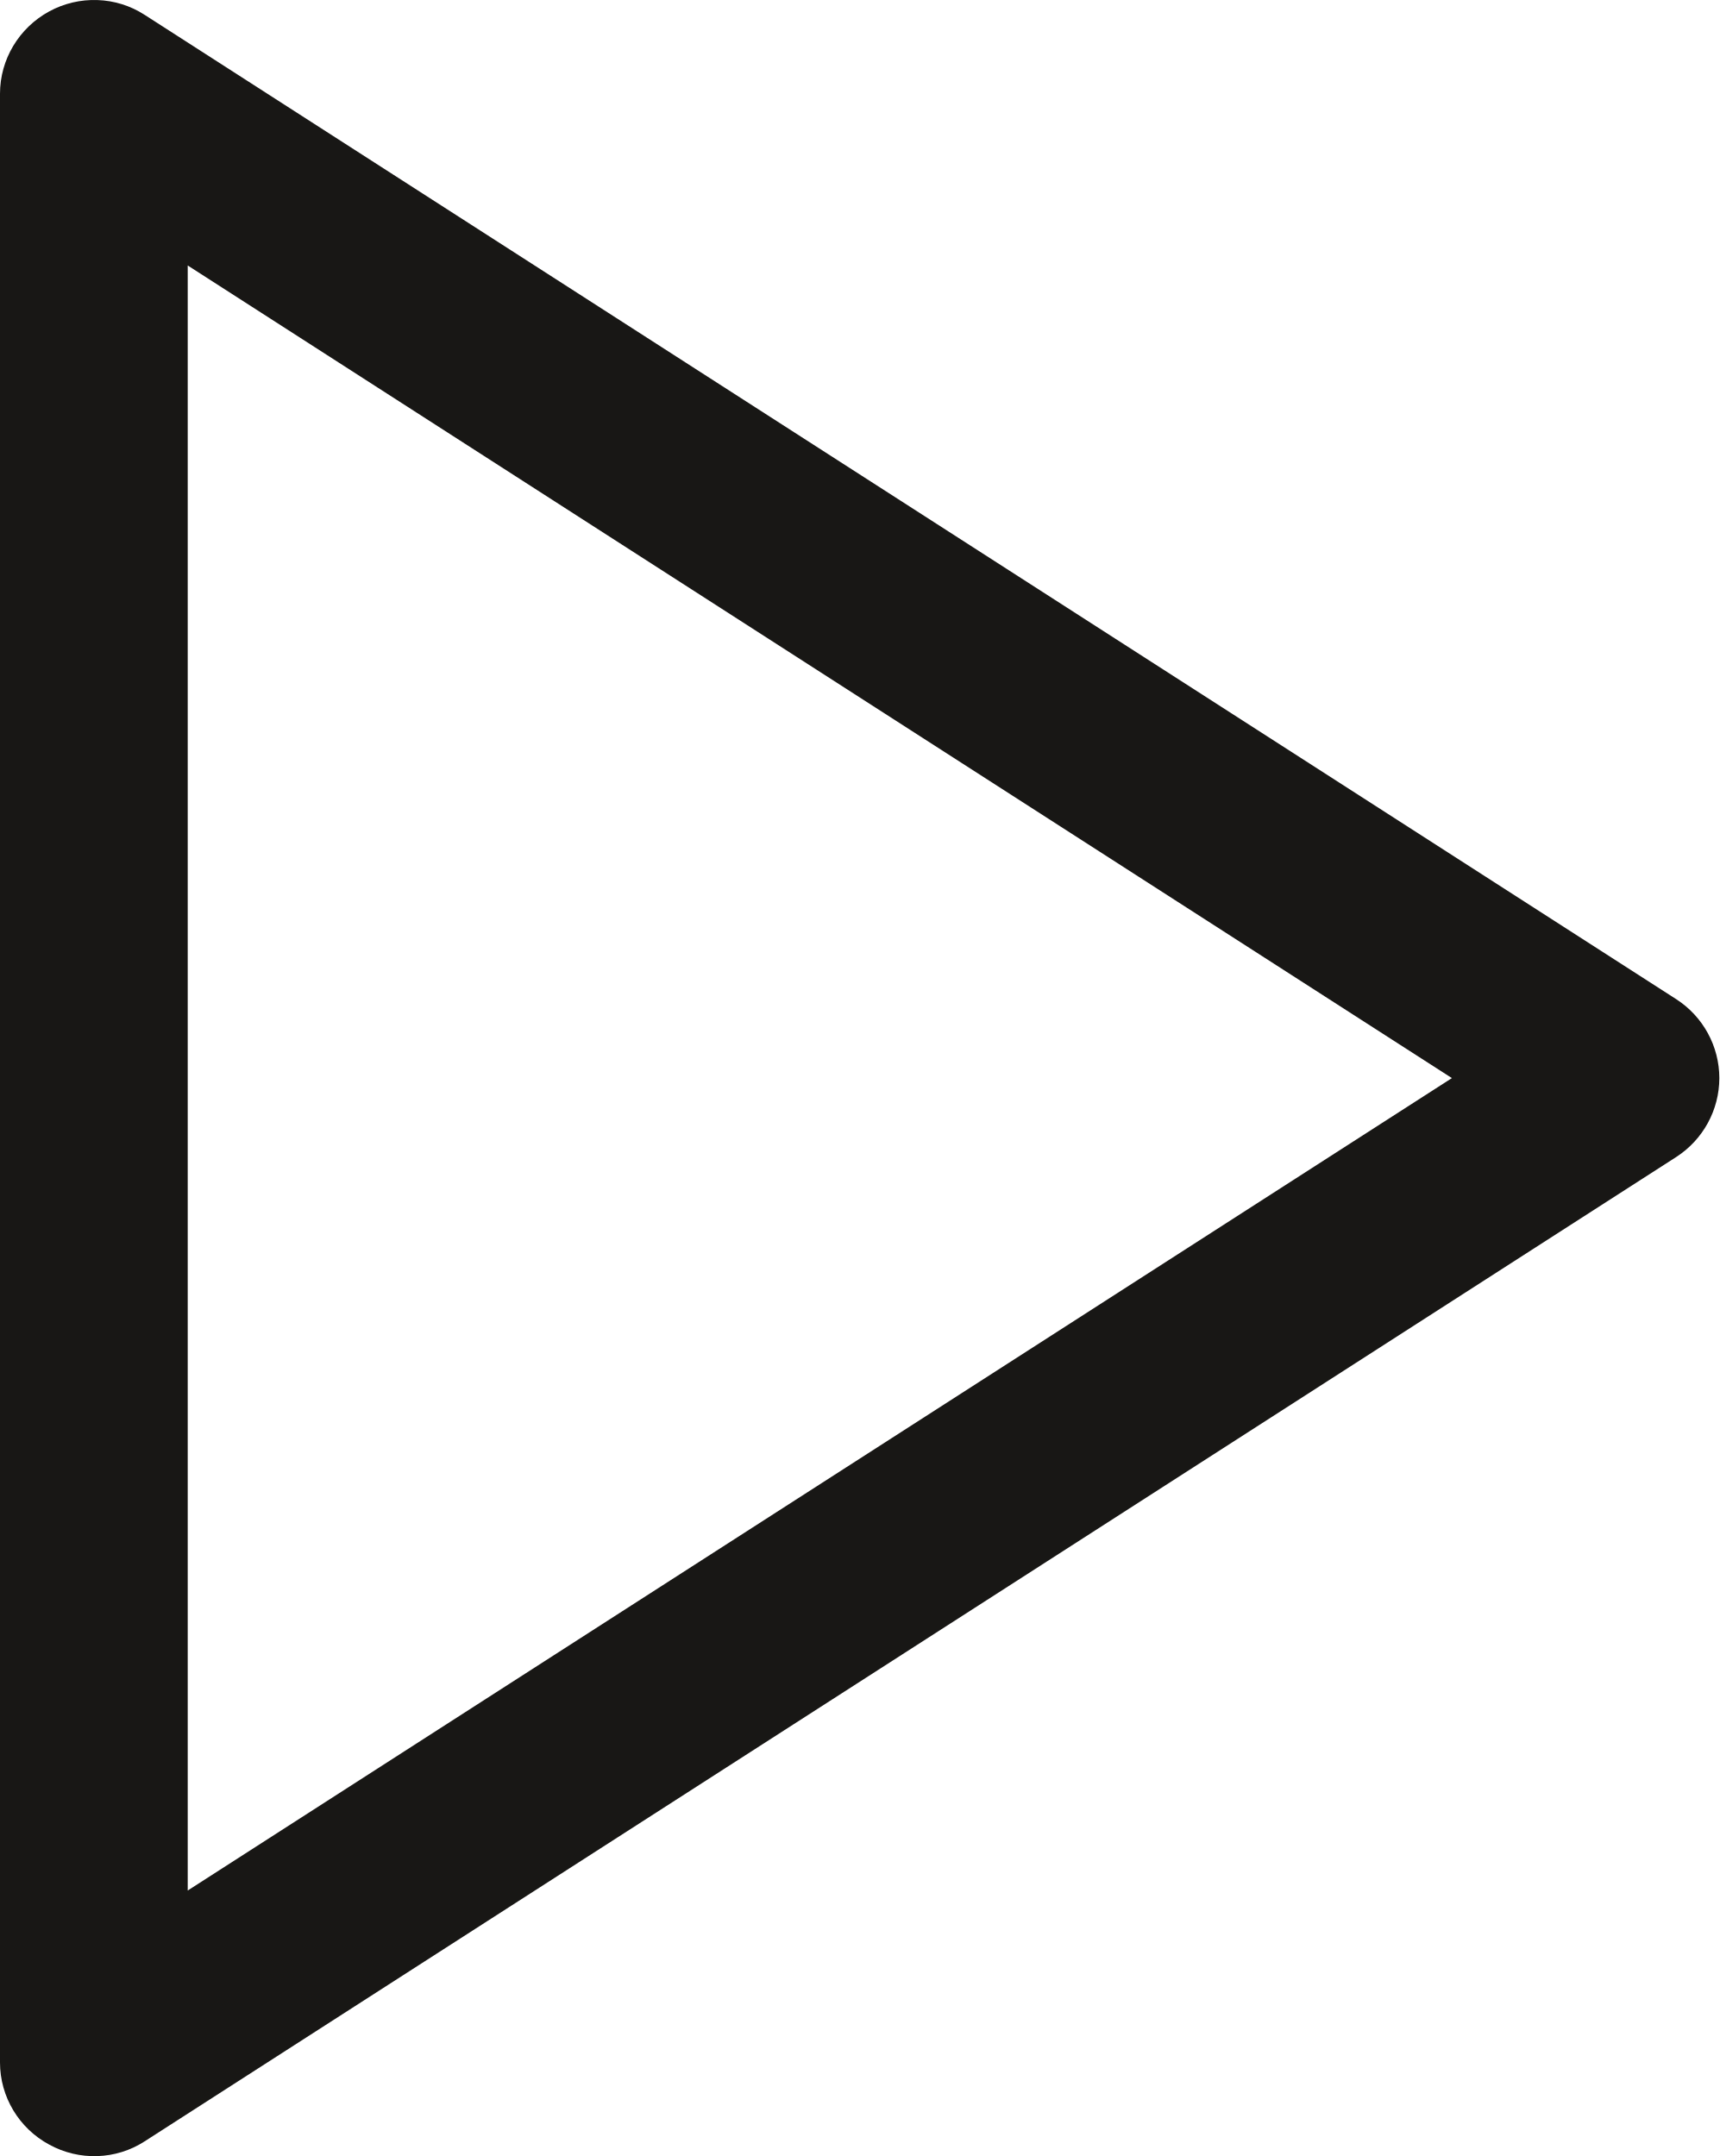
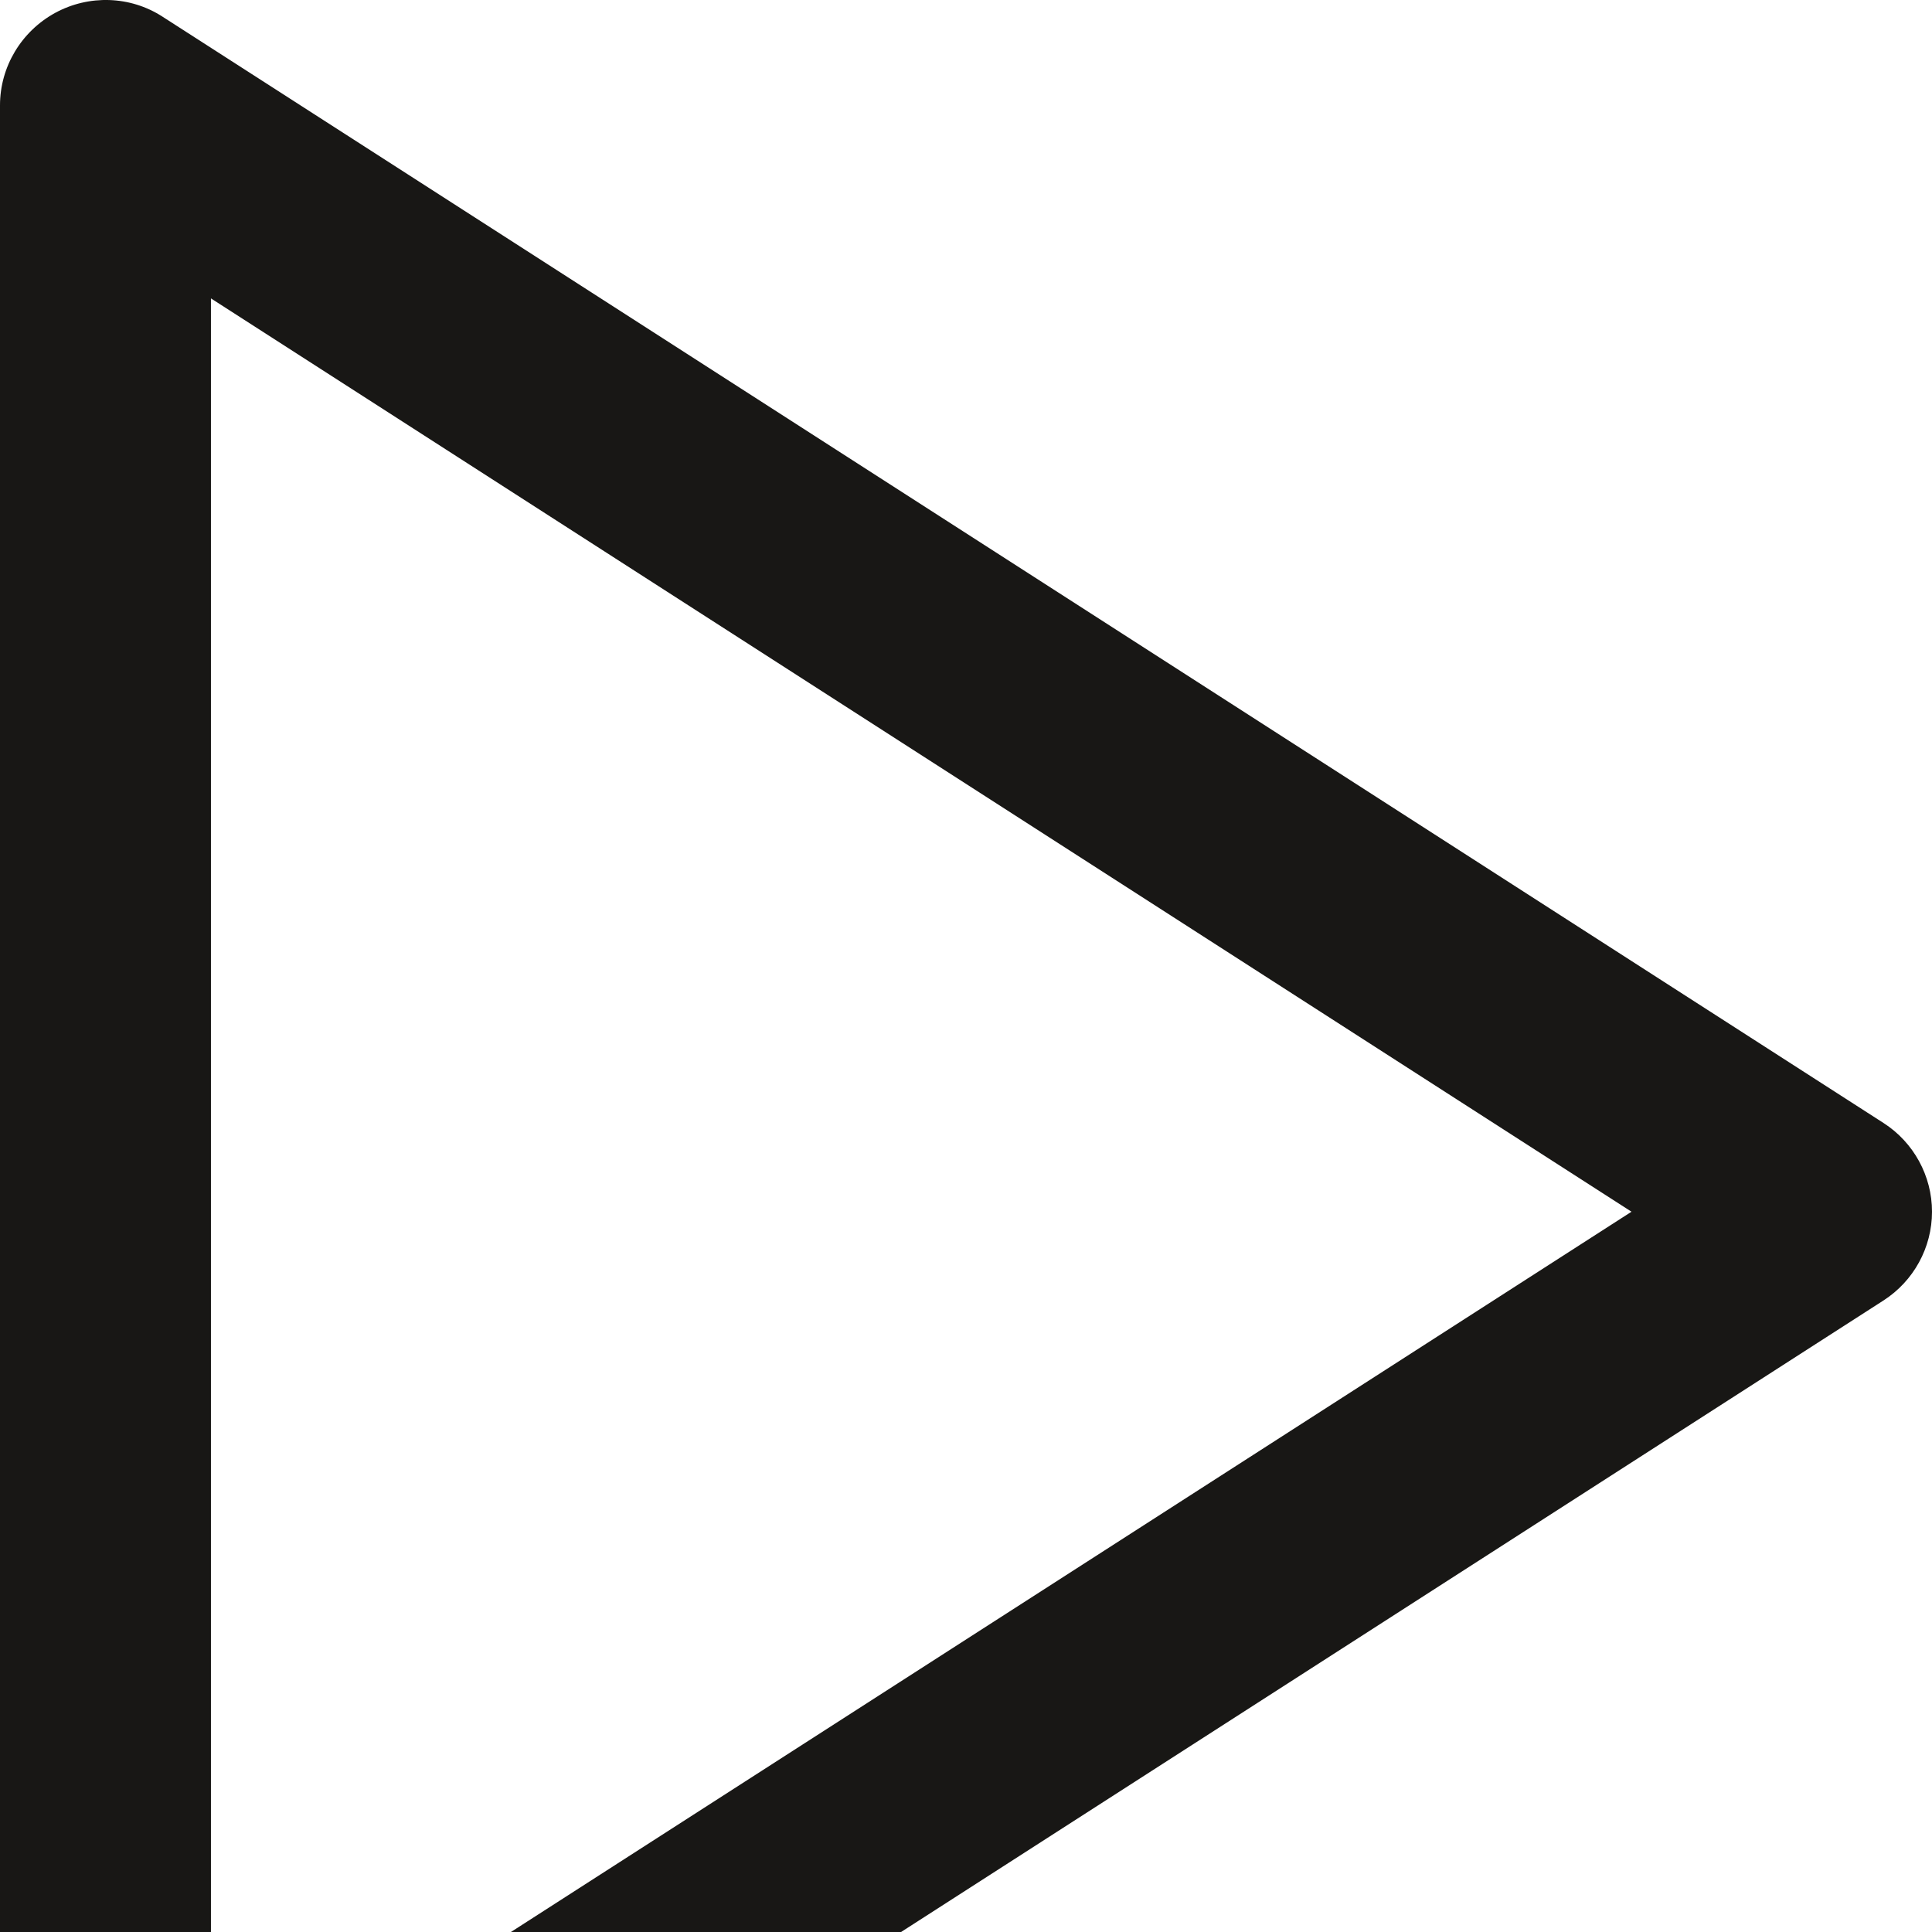
- <svg xmlns="http://www.w3.org/2000/svg" preserveAspectRatio="none" width="100%" height="100%" overflow="visible" style="display: block;" viewBox="0 0 9.168 11.499" fill="none">
-   <path id="Union" d="M0.262 0.061C0.422 -0.026 0.618 -0.02 0.771 0.079L8.938 5.329C9.081 5.421 9.168 5.58 9.168 5.75C9.168 5.92 9.081 6.079 8.938 6.171L0.771 11.421C0.618 11.52 0.422 11.526 0.262 11.438C0.101 11.351 0 11.183 0 11V0.5C0 0.317 0.101 0.149 0.262 0.061ZM1.001 10.083L7.742 5.75L1.001 1.416V10.083Z" fill="#181715" />
+ <svg xmlns="http://www.w3.org/2000/svg" preserveAspectRatio="none" width="24" height="24" overflow="visible" style="display: block;" viewBox="0 0 24 24" fill="none">
+   <g transform="scale(2.61781 2.61781)">
+     <path id="Union" d="M0.262 0.061C0.422 -0.026 0.618 -0.02 0.771 0.079L8.938 5.329C9.081 5.421 9.168 5.58 9.168 5.75C9.168 5.92 9.081 6.079 8.938 6.171L0.771 11.421C0.618 11.52 0.422 11.526 0.262 11.438C0.101 11.351 0 11.183 0 11V0.5C0 0.317 0.101 0.149 0.262 0.061ZM1.001 10.083L7.742 5.75L1.001 1.416V10.083Z" fill="#181715" />
+   </g>
</svg>
